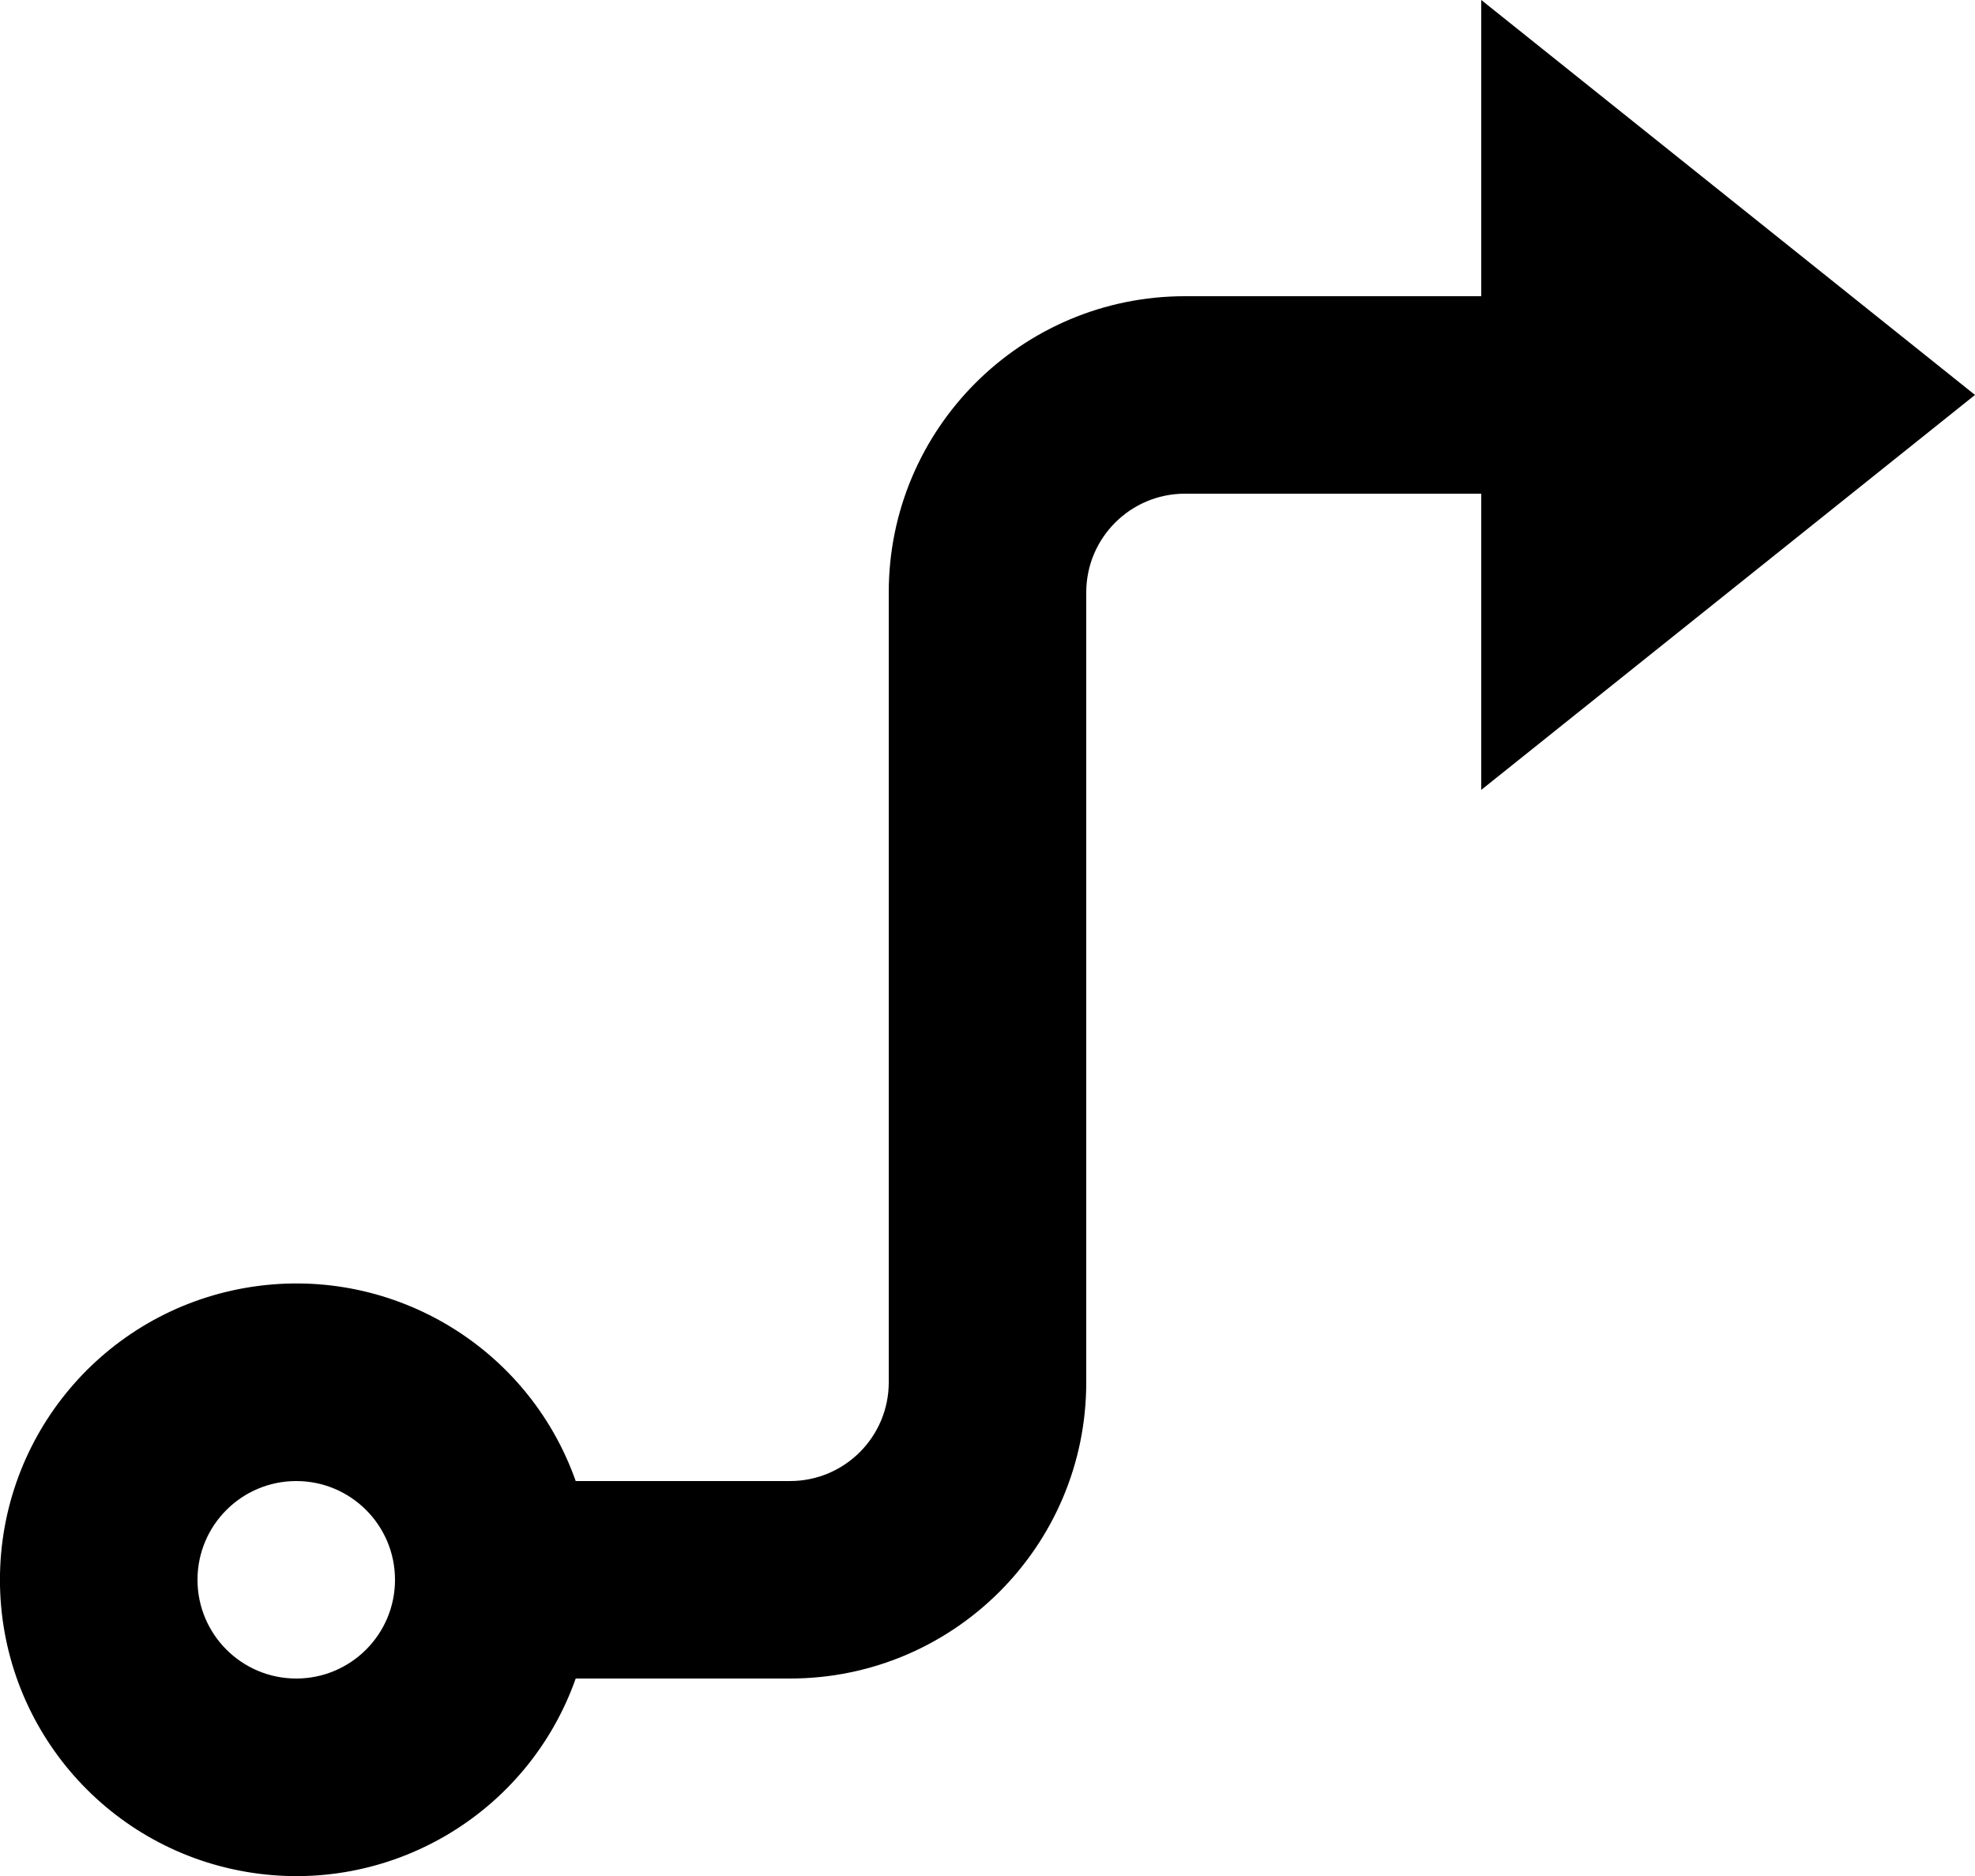
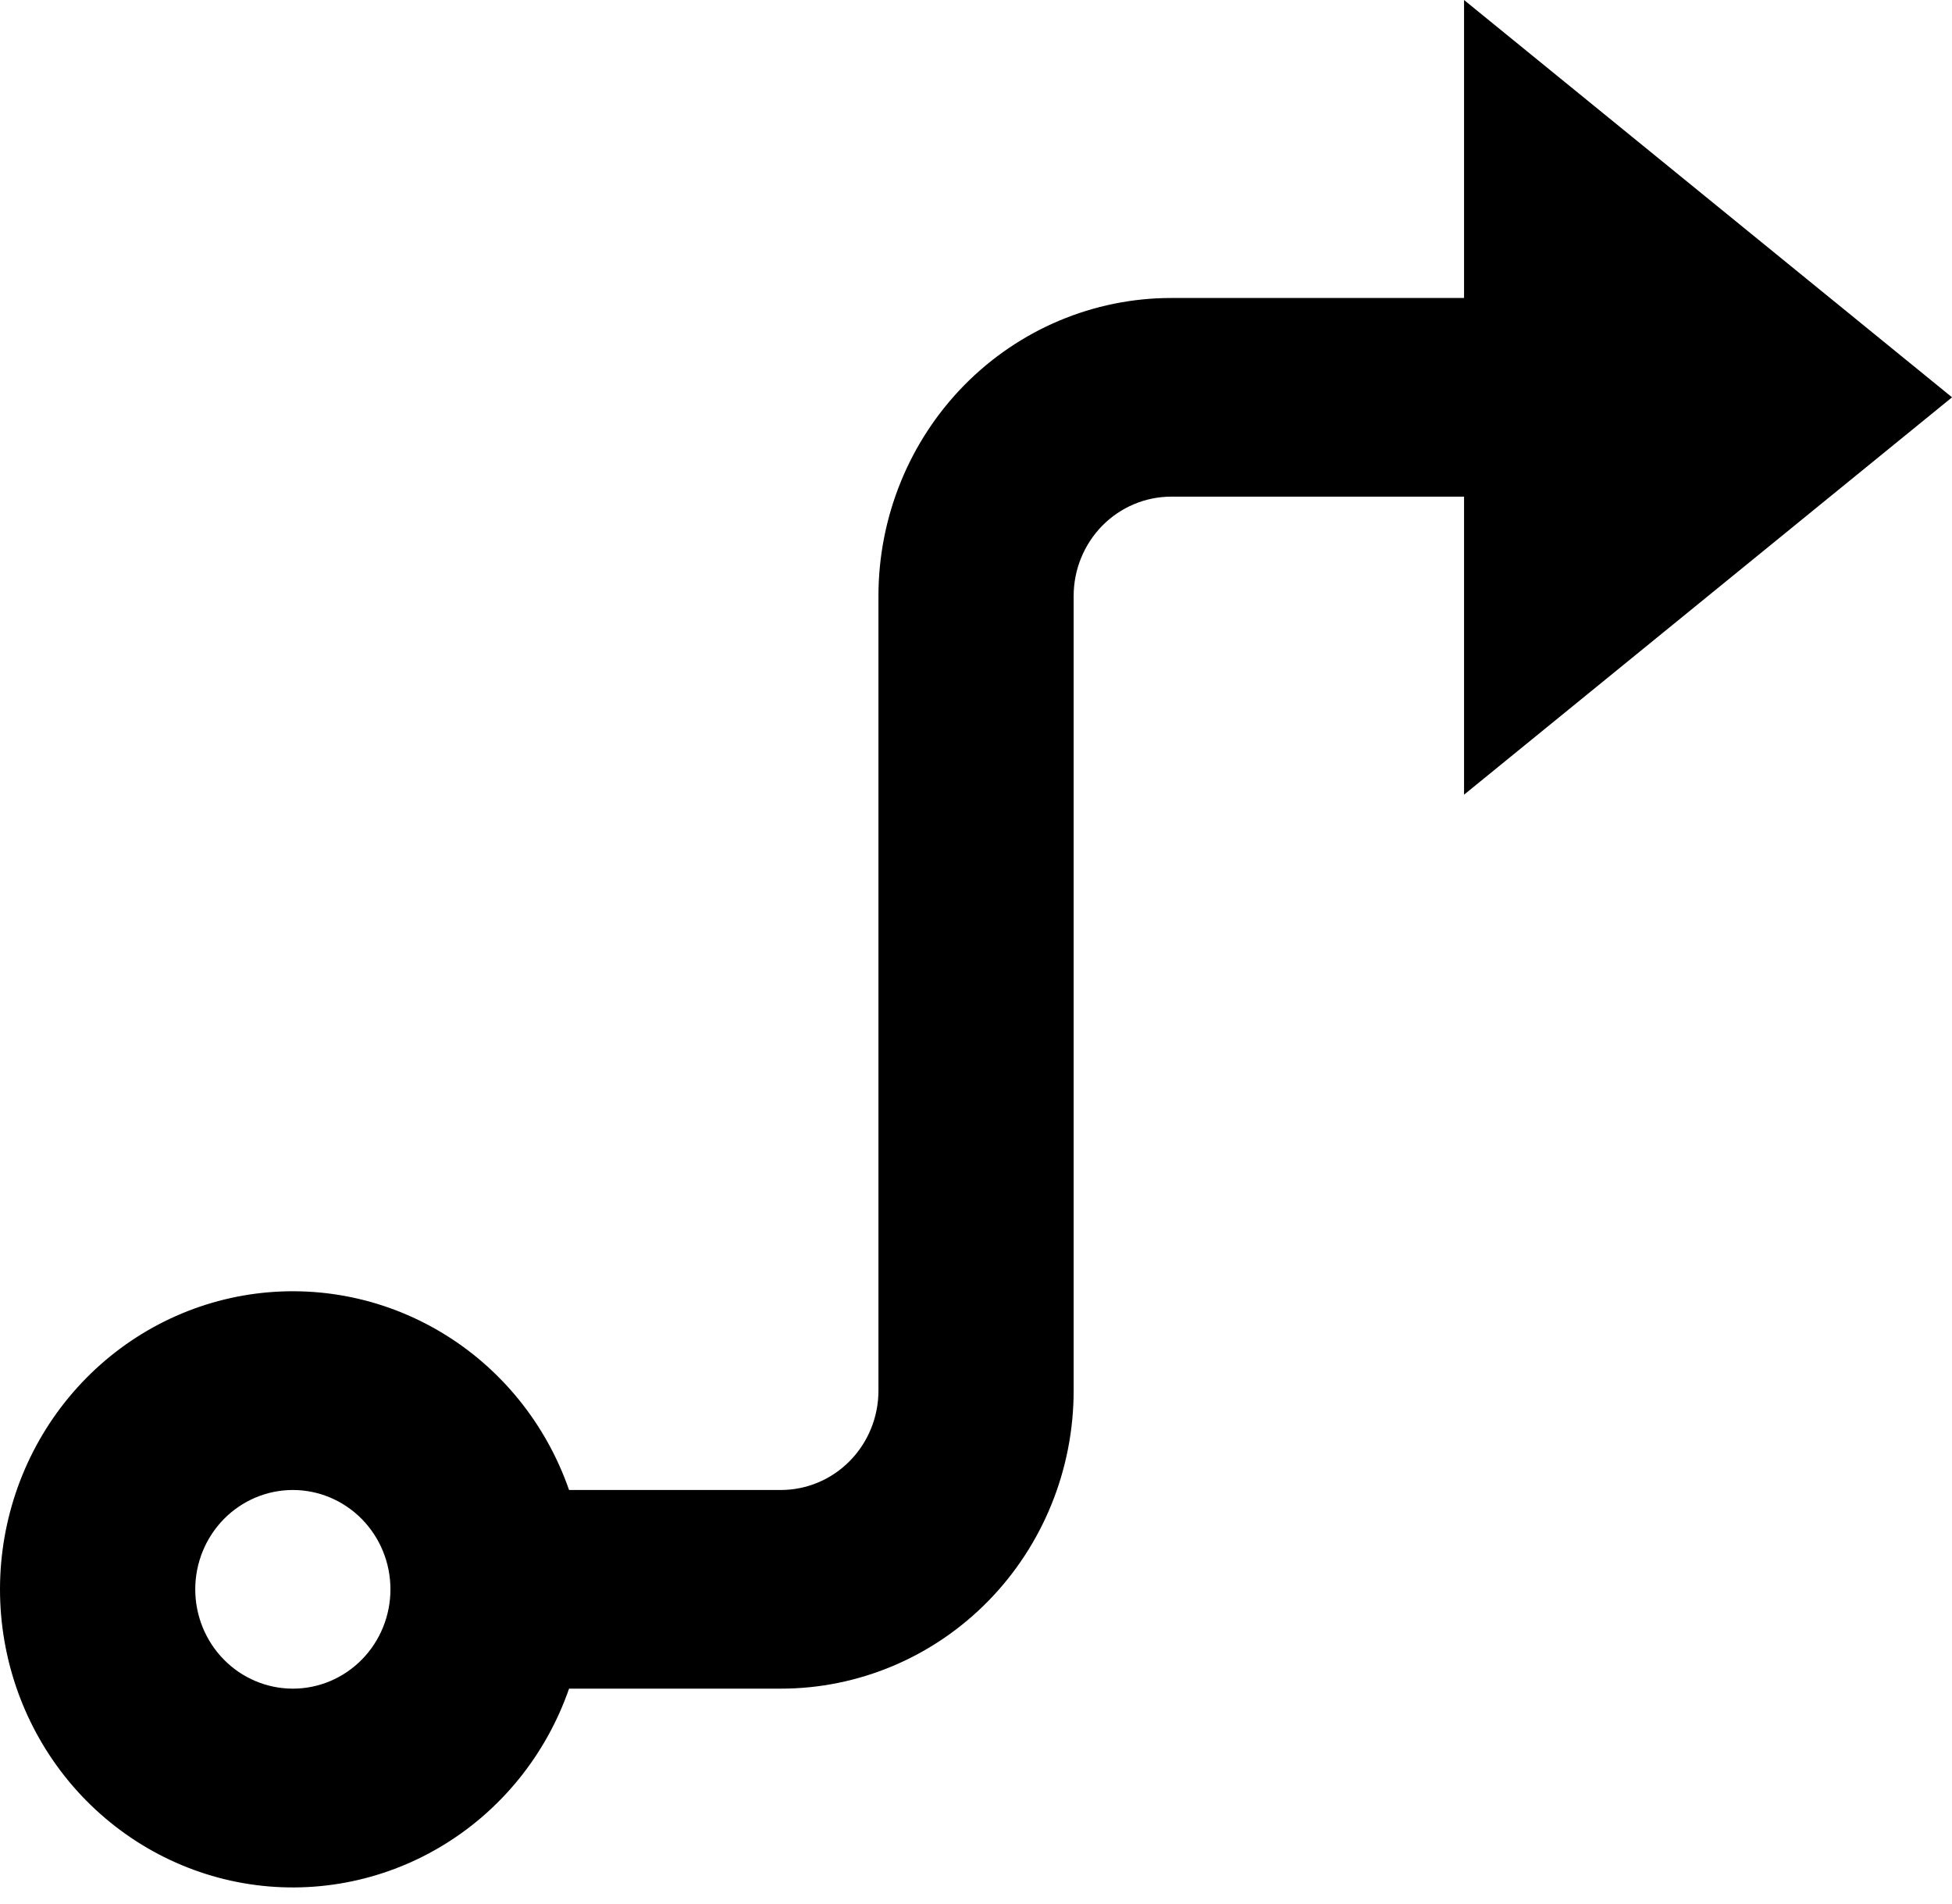
- <svg xmlns="http://www.w3.org/2000/svg" width="20" height="19" viewBox="0 0 20 19">
-   <g fill="none" fill-rule="evenodd">
-     <path d="M-2-2h24v24H-2z" />
-     <path fill="currentColor" fill-rule="nonzero" d="M11 6v8a3 3 0 0 1-3 3H5.83a3.001 3.001 0 1 1 0-2H8a1 1 0 0 0 1-1V6a3 3 0 0 1 3-3h3V0l5 4-5 4V5h-3a1 1 0 0 0-1 1zM3 17a1 1 0 1 0 0-2 1 1 0 0 0 0 2z" />
-   </g>
+ <svg xmlns="http://www.w3.org/2000/svg" width="40" height="39" viewBox="0 0 40 39" fill="none">
+   <path d="M22.001 12.21V28.491C22.001 30.11 21.369 31.663 20.244 32.808C19.118 33.953 17.592 34.596 16.001 34.596H11.661C11.189 35.955 10.261 37.1 9.039 37.829C7.818 38.558 6.383 38.824 4.987 38.581C3.592 38.337 2.326 37.599 1.413 36.498C0.501 35.397 0 34.002 0 32.561C0 31.121 0.501 29.726 1.413 28.625C2.326 27.523 3.592 26.785 4.987 26.542C6.383 26.299 7.818 26.565 9.039 27.294C10.261 28.023 11.189 29.168 11.661 30.526H16.001C16.531 30.526 17.04 30.312 17.415 29.93C17.79 29.549 18.001 29.031 18.001 28.491V12.21C18.001 10.591 18.633 9.038 19.758 7.893C20.884 6.748 22.41 6.105 24.001 6.105H30.001V0L40.001 8.14L30.001 16.281V10.175H24.001C23.471 10.175 22.962 10.39 22.587 10.771C22.212 11.153 22.001 11.671 22.001 12.21ZM6.001 34.596C6.531 34.596 7.04 34.382 7.415 34C7.79 33.619 8.001 33.101 8.001 32.561C8.001 32.022 7.79 31.504 7.415 31.122C7.04 30.741 6.531 30.526 6.001 30.526C5.471 30.526 4.962 30.741 4.587 31.122C4.212 31.504 4.001 32.022 4.001 32.561C4.001 33.101 4.212 33.619 4.587 34C4.962 34.382 5.471 34.596 6.001 34.596Z" fill="currentColor" />
</svg>
